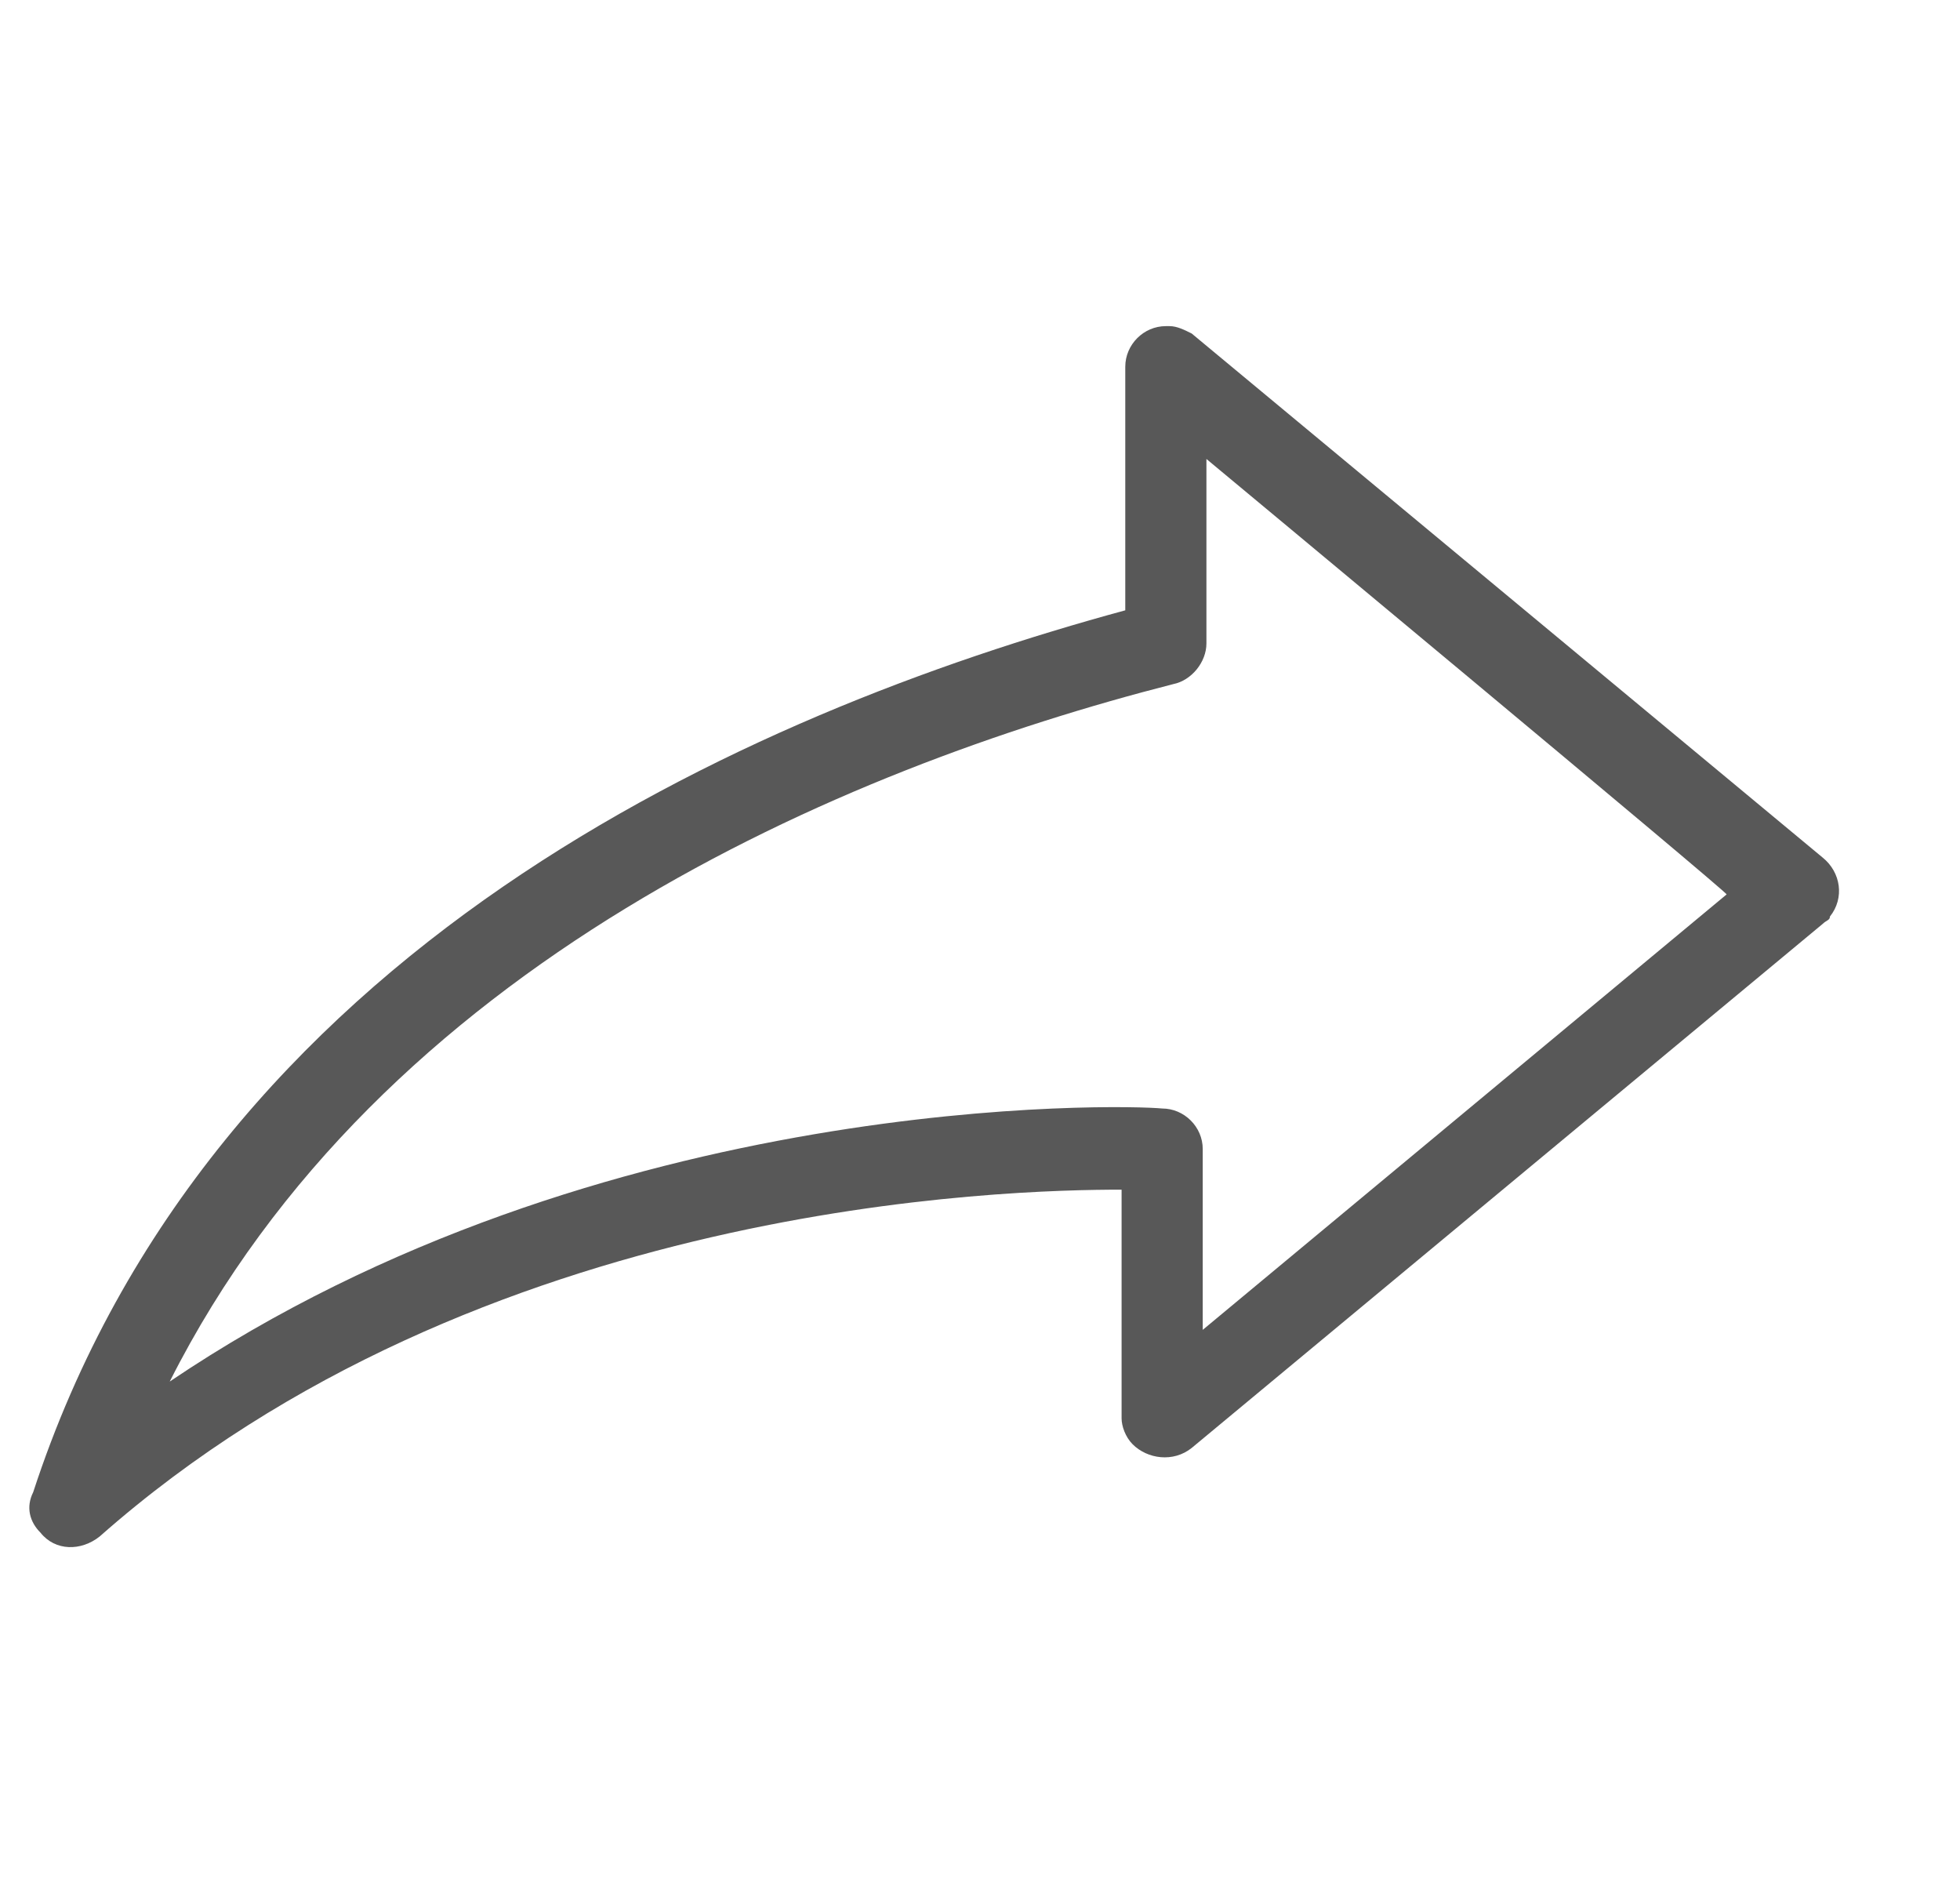
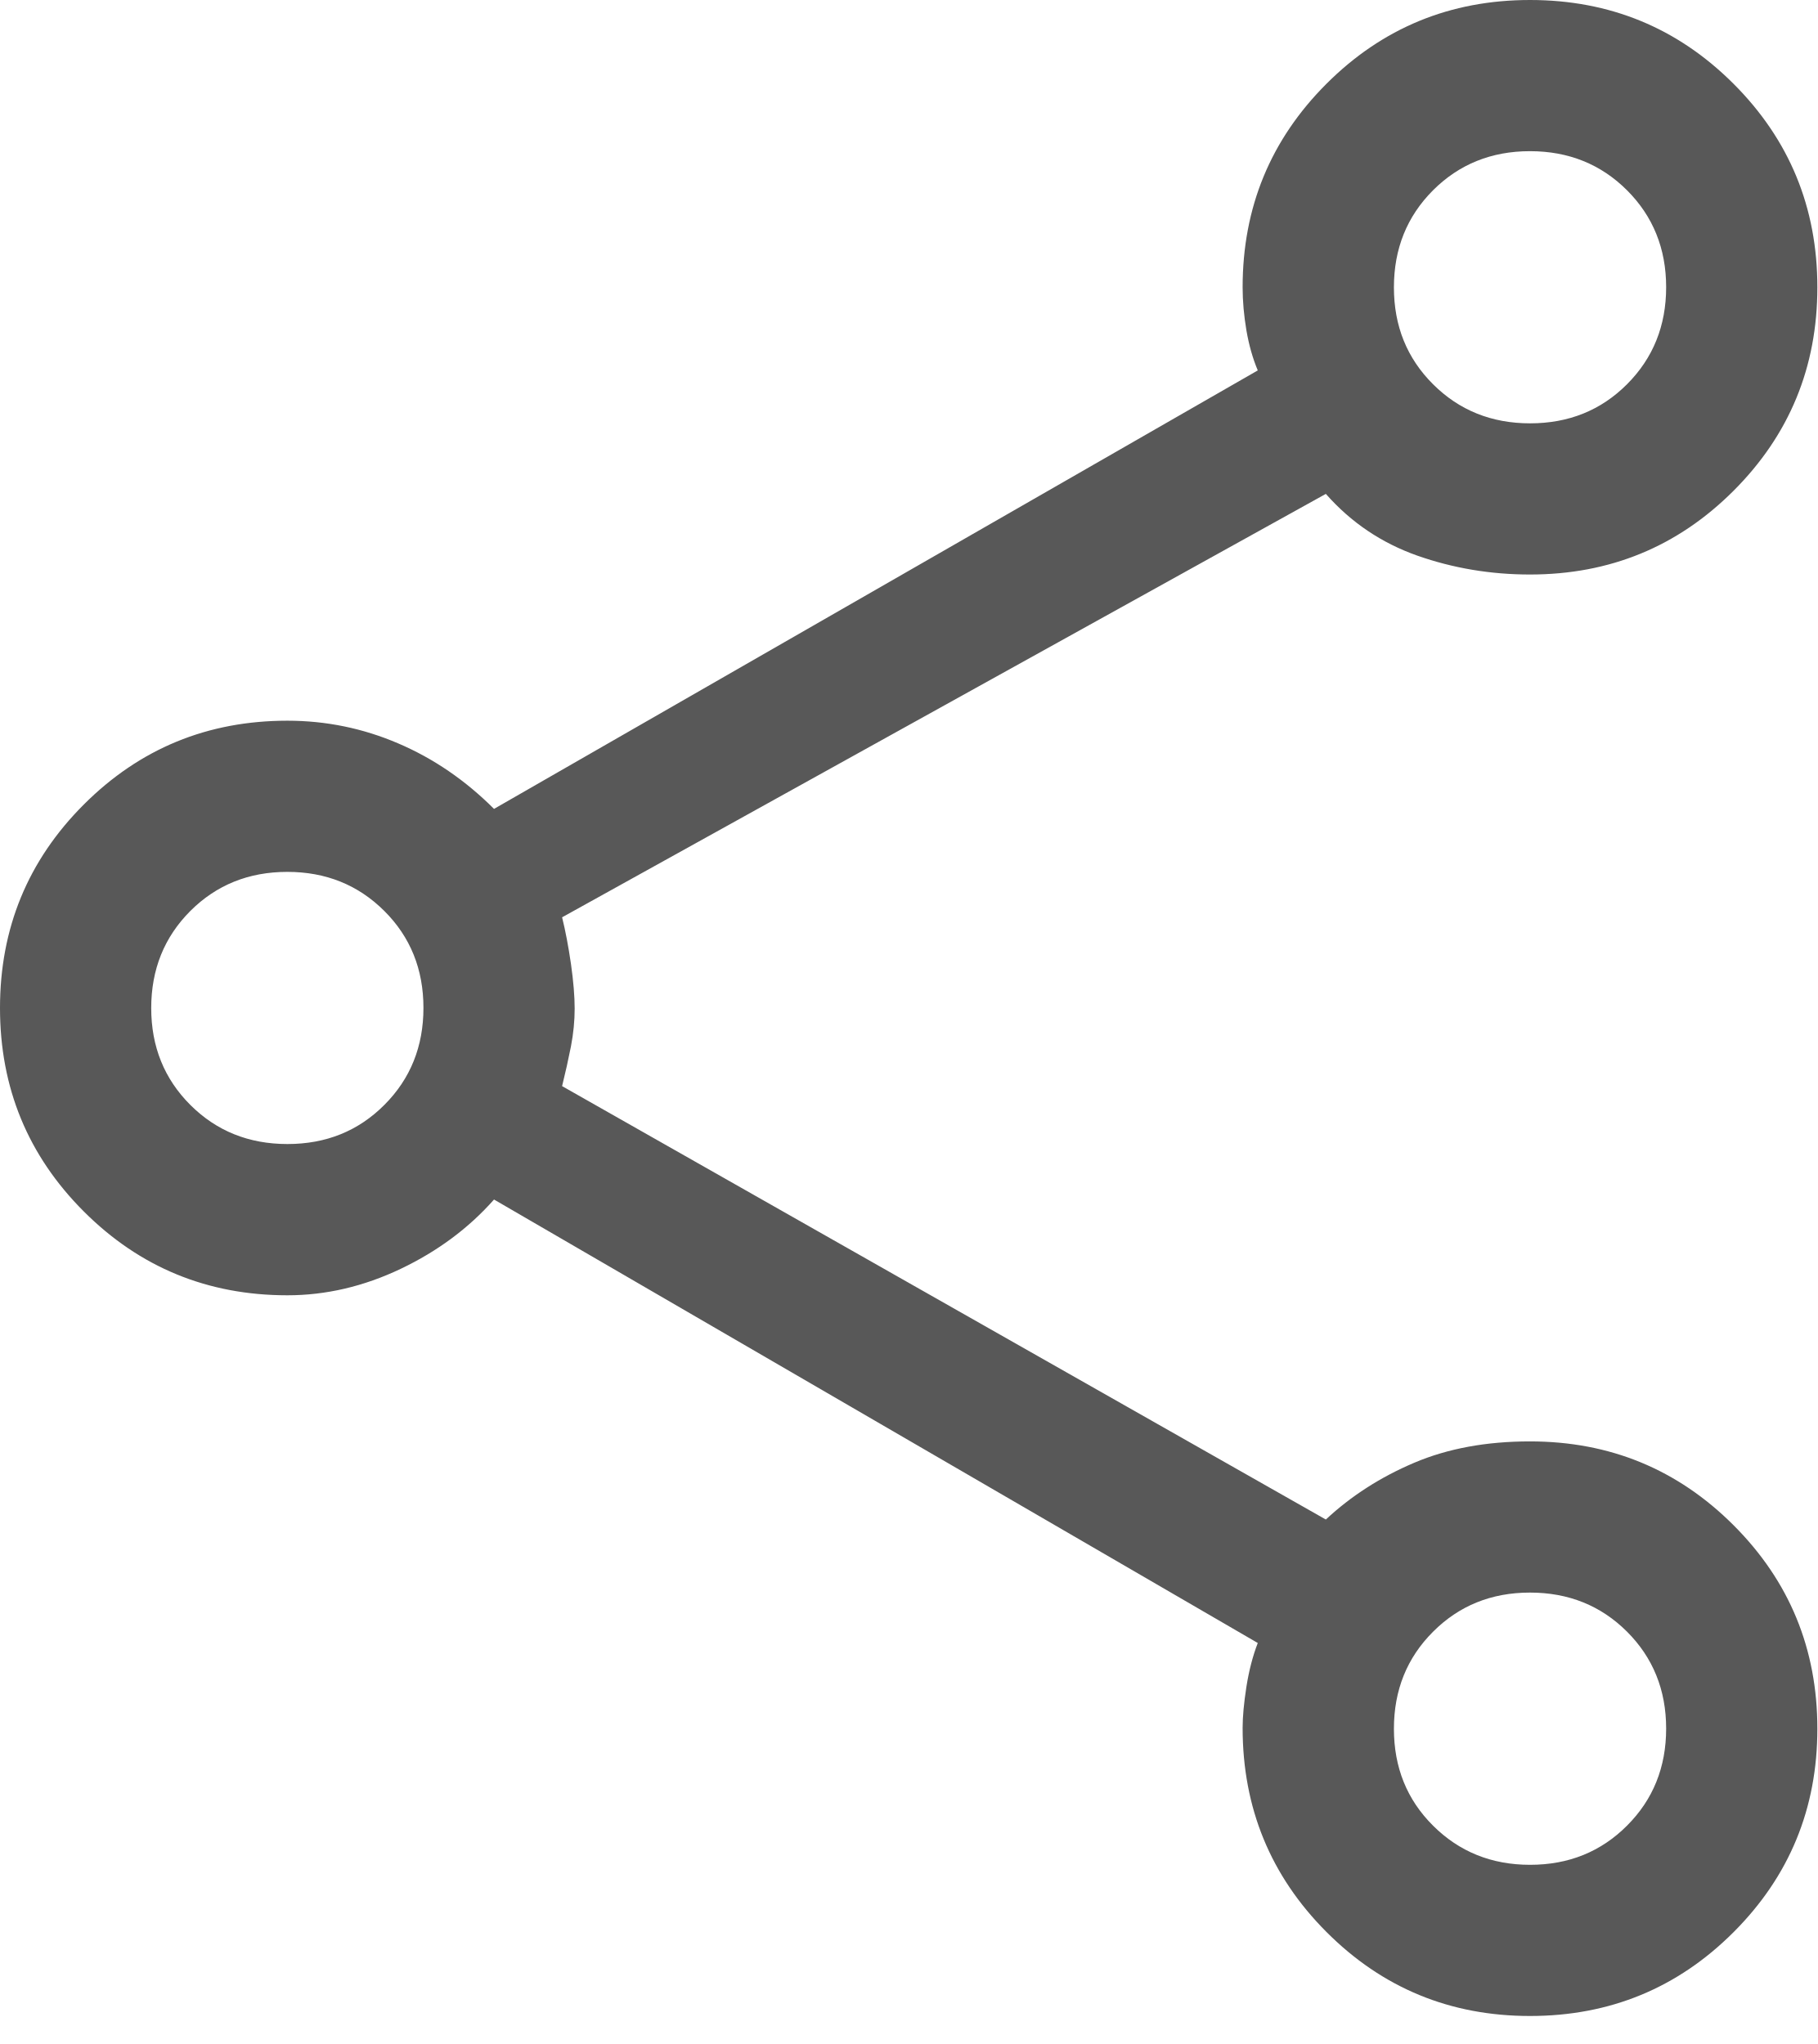
- <svg xmlns="http://www.w3.org/2000/svg" width="25" height="24" viewBox="0 0 25 24" fill="none">
-   <path d="M14.918 4.159C15.012 4.159 15.106 4.206 15.2 4.253L23.247 10.935C23.482 11.124 23.529 11.453 23.341 11.688C23.341 11.736 23.294 11.736 23.247 11.783L15.2 18.465C14.965 18.653 14.635 18.606 14.447 18.418C14.353 18.324 14.306 18.183 14.306 18.088V15.171C12.894 15.171 6.118 15.312 1.271 19.594C1.035 19.782 0.706 19.782 0.518 19.547C0.376 19.406 0.329 19.218 0.423 19.03C2.682 12.112 9.506 9.1 14.353 7.783V4.677C14.353 4.394 14.588 4.159 14.87 4.159H14.918ZM15.388 5.853V8.206C15.388 8.441 15.2 8.677 14.965 8.724C10.729 9.806 4.847 12.3 2.165 17.618C7.671 13.9 14.353 14.088 14.823 14.136C15.106 14.136 15.341 14.371 15.341 14.653V16.959L22.023 11.406C22.07 11.406 15.388 5.853 15.388 5.853Z" fill="#585858" />
+ <svg xmlns="http://www.w3.org/2000/svg" width="24" height="27" viewBox="0 0 24 27" fill="none">
+   <path d="M20.205 26.63C19.151 26.63 18.255 26.26 17.517 25.52C16.779 24.78 16.41 23.881 16.41 22.824C16.41 22.676 16.427 22.495 16.46 22.281C16.494 22.067 16.544 21.874 16.61 21.703L6.524 15.845C6.191 16.222 5.781 16.527 5.293 16.76C4.804 16.993 4.305 17.11 3.795 17.11C2.741 17.11 1.845 16.741 1.107 16.003C0.369 15.265 0 14.369 0 13.315C0 12.261 0.369 11.365 1.107 10.627C1.845 9.889 2.741 9.52 3.795 9.52C4.305 9.52 4.793 9.62 5.259 9.82C5.725 10.019 6.147 10.308 6.524 10.685L16.61 4.893C16.544 4.736 16.494 4.56 16.46 4.364C16.427 4.167 16.41 3.978 16.41 3.795C16.41 2.741 16.779 1.845 17.517 1.107C18.255 0.369 19.151 0 20.205 0C21.259 0 22.155 0.369 22.893 1.107C23.631 1.845 24 2.741 24 3.795C24 4.849 23.631 5.745 22.893 6.483C22.155 7.221 21.259 7.589 20.205 7.589C19.687 7.589 19.191 7.506 18.718 7.34C18.245 7.173 17.842 6.902 17.509 6.524L7.423 12.117C7.467 12.294 7.506 12.499 7.54 12.732C7.573 12.965 7.589 13.162 7.589 13.323C7.589 13.484 7.573 13.65 7.54 13.822C7.506 13.994 7.467 14.169 7.423 14.347L17.509 20.072C17.842 19.761 18.23 19.512 18.674 19.323C19.118 19.134 19.628 19.04 20.205 19.04C21.259 19.04 22.155 19.409 22.893 20.147C23.631 20.885 24 21.781 24 22.835C24 23.889 23.631 24.785 22.893 25.523C22.155 26.261 21.259 26.63 20.205 26.63ZM20.206 5.592C20.716 5.592 21.143 5.42 21.487 5.075C21.831 4.73 22.003 4.303 22.003 3.794C22.003 3.284 21.83 2.857 21.486 2.513C21.141 2.169 20.714 1.997 20.204 1.997C19.695 1.997 19.268 2.17 18.924 2.514C18.58 2.859 18.408 3.286 18.408 3.796C18.408 4.306 18.58 4.732 18.925 5.076C19.27 5.42 19.697 5.592 20.206 5.592ZM3.796 15.112C4.306 15.112 4.732 14.94 5.076 14.595C5.42 14.251 5.592 13.823 5.592 13.314C5.592 12.804 5.42 12.377 5.075 12.033C4.73 11.689 4.303 11.517 3.794 11.517C3.284 11.517 2.857 11.69 2.513 12.034C2.169 12.379 1.997 12.806 1.997 13.316C1.997 13.826 2.17 14.252 2.514 14.596C2.859 14.94 3.286 15.112 3.796 15.112ZM20.206 24.633C20.716 24.633 21.143 24.46 21.487 24.115C21.831 23.771 22.003 23.343 22.003 22.834C22.003 22.324 21.83 21.897 21.486 21.553C21.141 21.209 20.714 21.037 20.204 21.037C19.695 21.037 19.268 21.21 18.924 21.555C18.58 21.899 18.408 22.326 18.408 22.836C18.408 23.346 18.58 23.773 18.925 24.116C19.27 24.46 19.697 24.633 20.206 24.633Z" fill="#585858" />
</svg>
